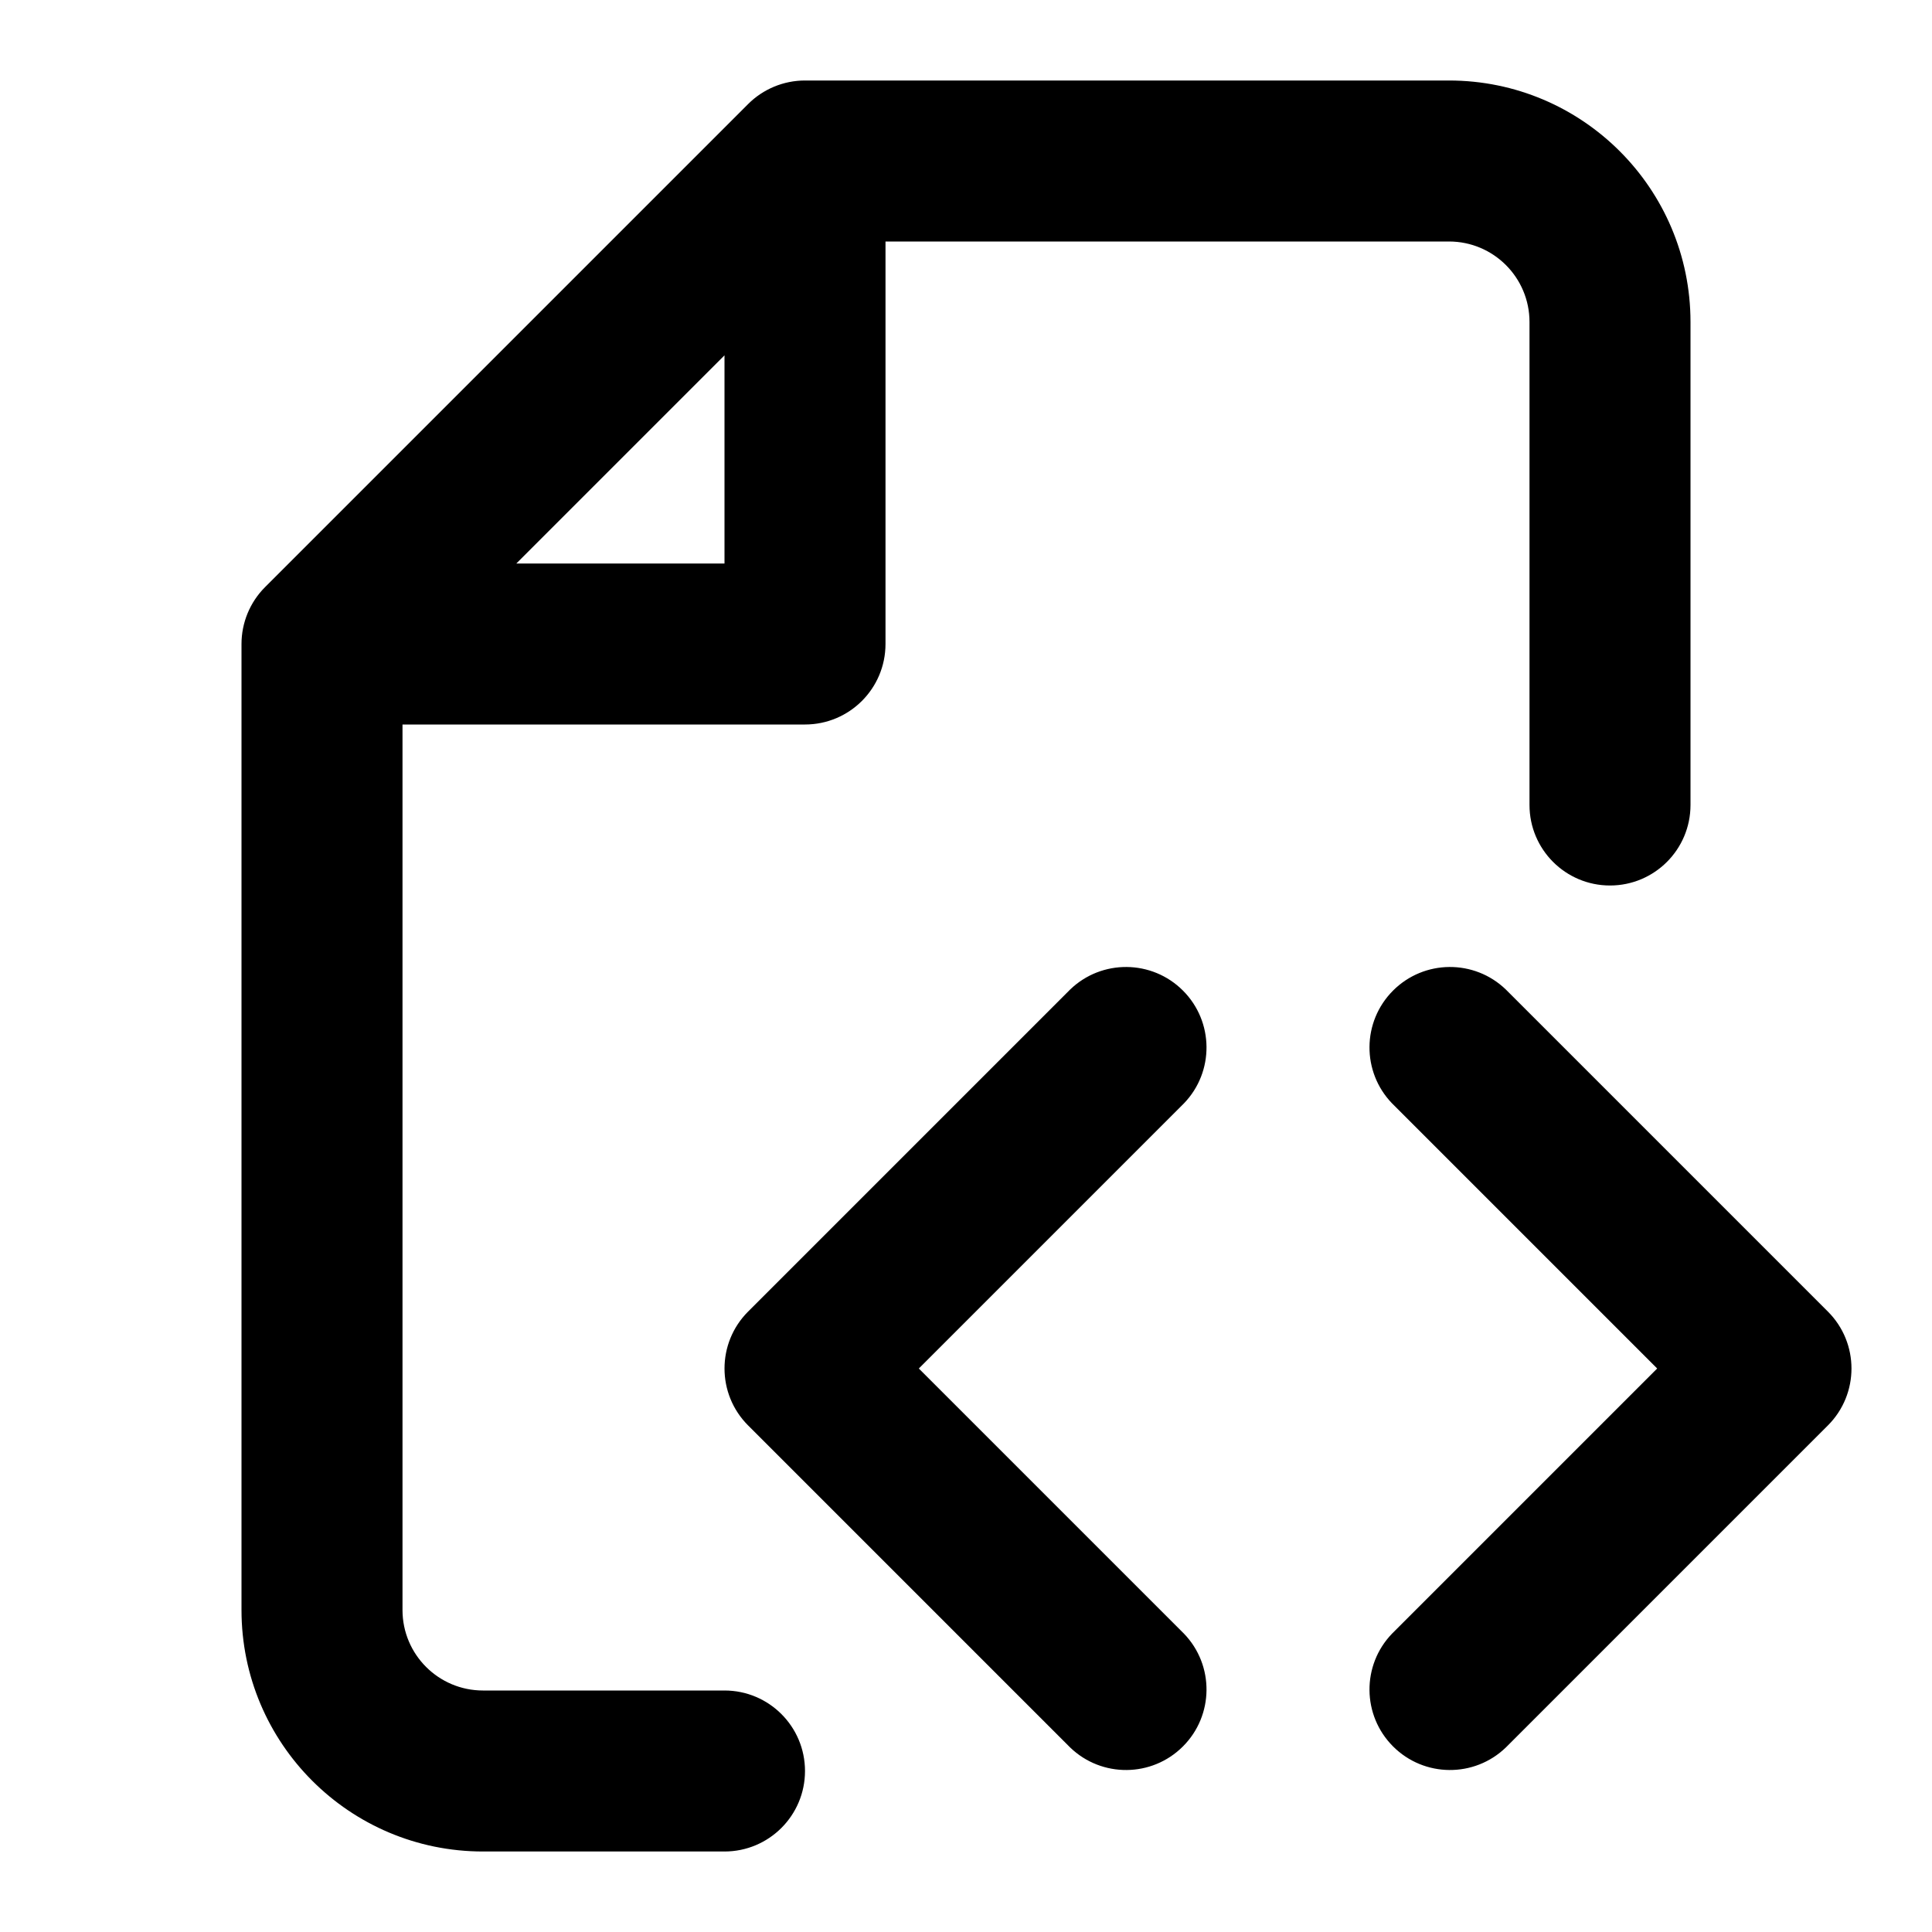
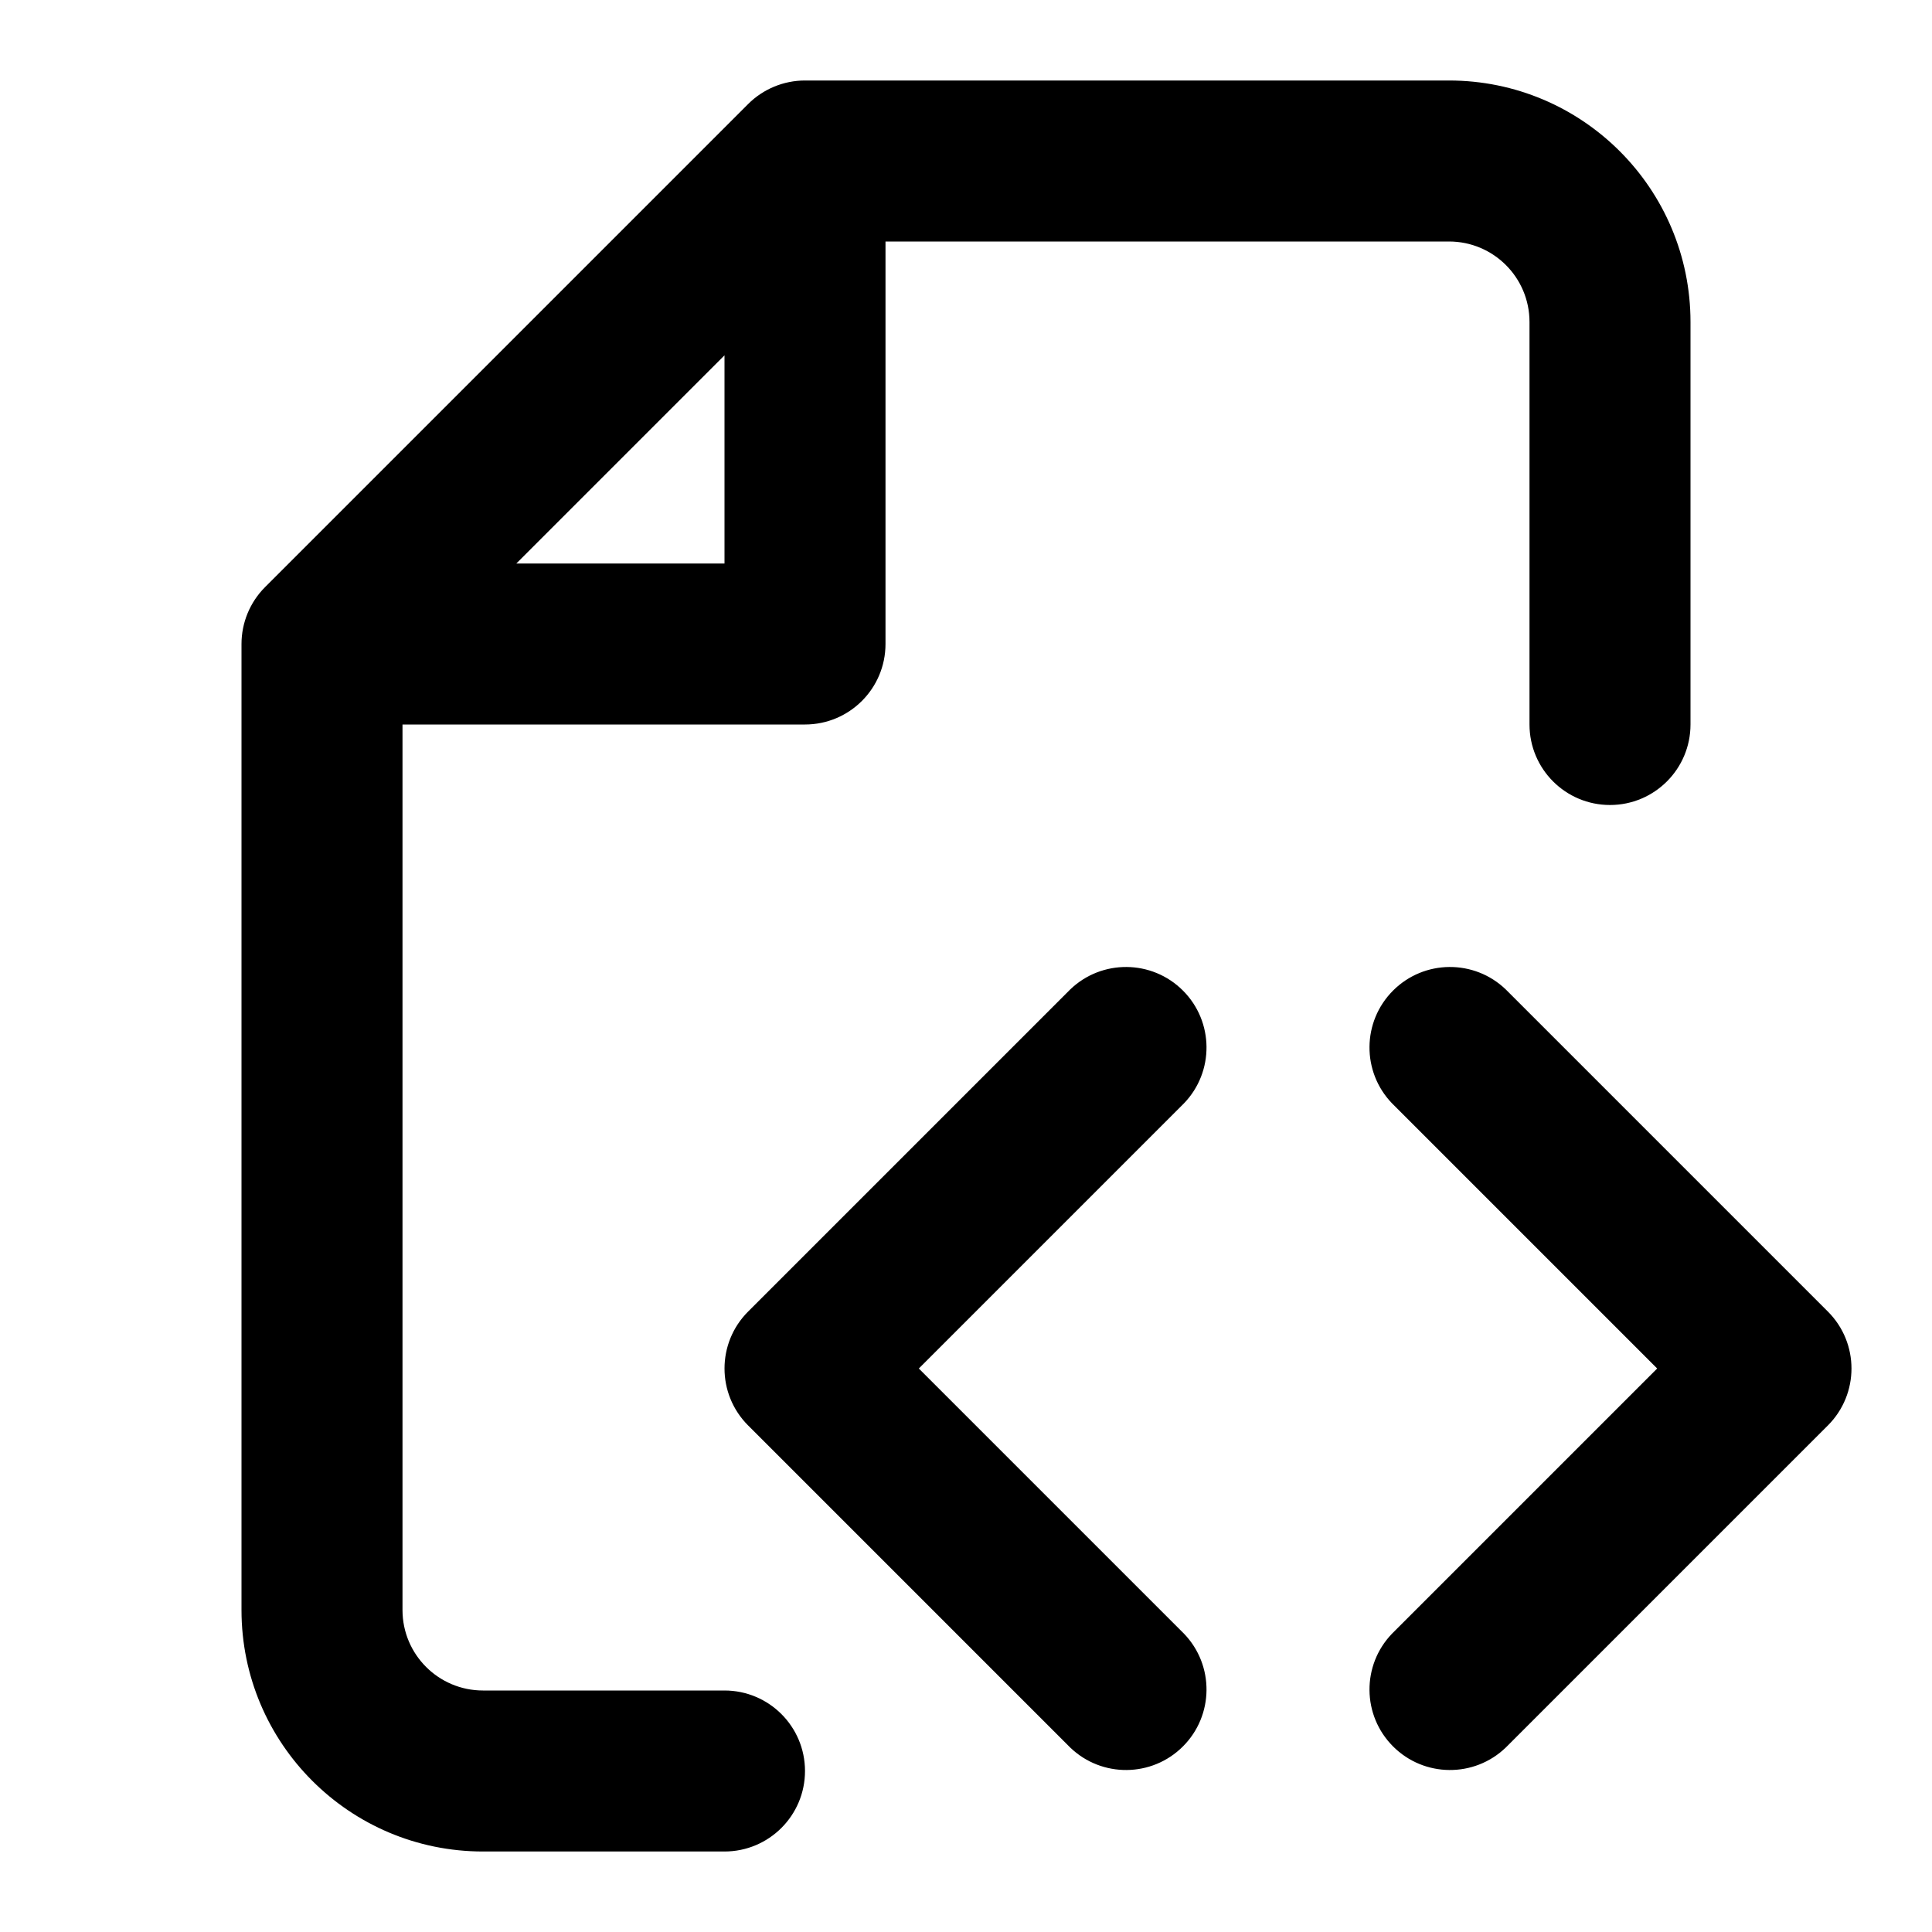
<svg xmlns="http://www.w3.org/2000/svg" width="24" height="24" fill="none">
-   <path fill-rule="evenodd" clip-rule="evenodd" d="M9.293 1.293A1 1 0 0110 1h8a3 3 0 013 3v6a1 1 0 11-2 0V4a1 1 0 00-1-1h-7v5a1 1 0 01-1 1H5v11a1 1 0 001 1h3a1 1 0 110 2H6a3 3 0 01-3-3V8a1 1 0 01.293-.707l6-6zM6.414 7H9V4.414L6.414 7zm12.293 5.293l4 4a1 1 0 010 1.414l-4 4a1 1 0 01-1.414-1.414L20.586 17l-3.293-3.293a1 1 0 011.414-1.414zm-4 1.414a1 1 0 00-1.414-1.414l-4 4a1 1 0 000 1.414l4 4a1 1 0 001.414-1.414L11.414 17l3.293-3.293z" fill="#000" />
+   <path fill-rule="evenodd" clip-rule="evenodd" d="M9.293 1.293A1 1 0 0110 1h8a3 3 0 013 3v5a1 1 0 11-2 0V4a1 1 0 00-1-1h-7v5a1 1 0 01-1 1H5v11a1 1 0 001 1h3a1 1 0 110 2H6a3 3 0 01-3-3V8a1 1 0 01.293-.707l6-6zM6.414 7H9V4.414L6.414 7zm12.293 5.293l4 4a1 1 0 010 1.414l-4 4a1 1 0 01-1.414-1.414L20.586 17l-3.293-3.293a1 1 0 011.414-1.414zm-4 1.414a1 1 0 00-1.414-1.414l-4 4a1 1 0 000 1.414l4 4a1 1 0 001.414-1.414L11.414 17l3.293-3.293z" fill="#000" />
</svg>
